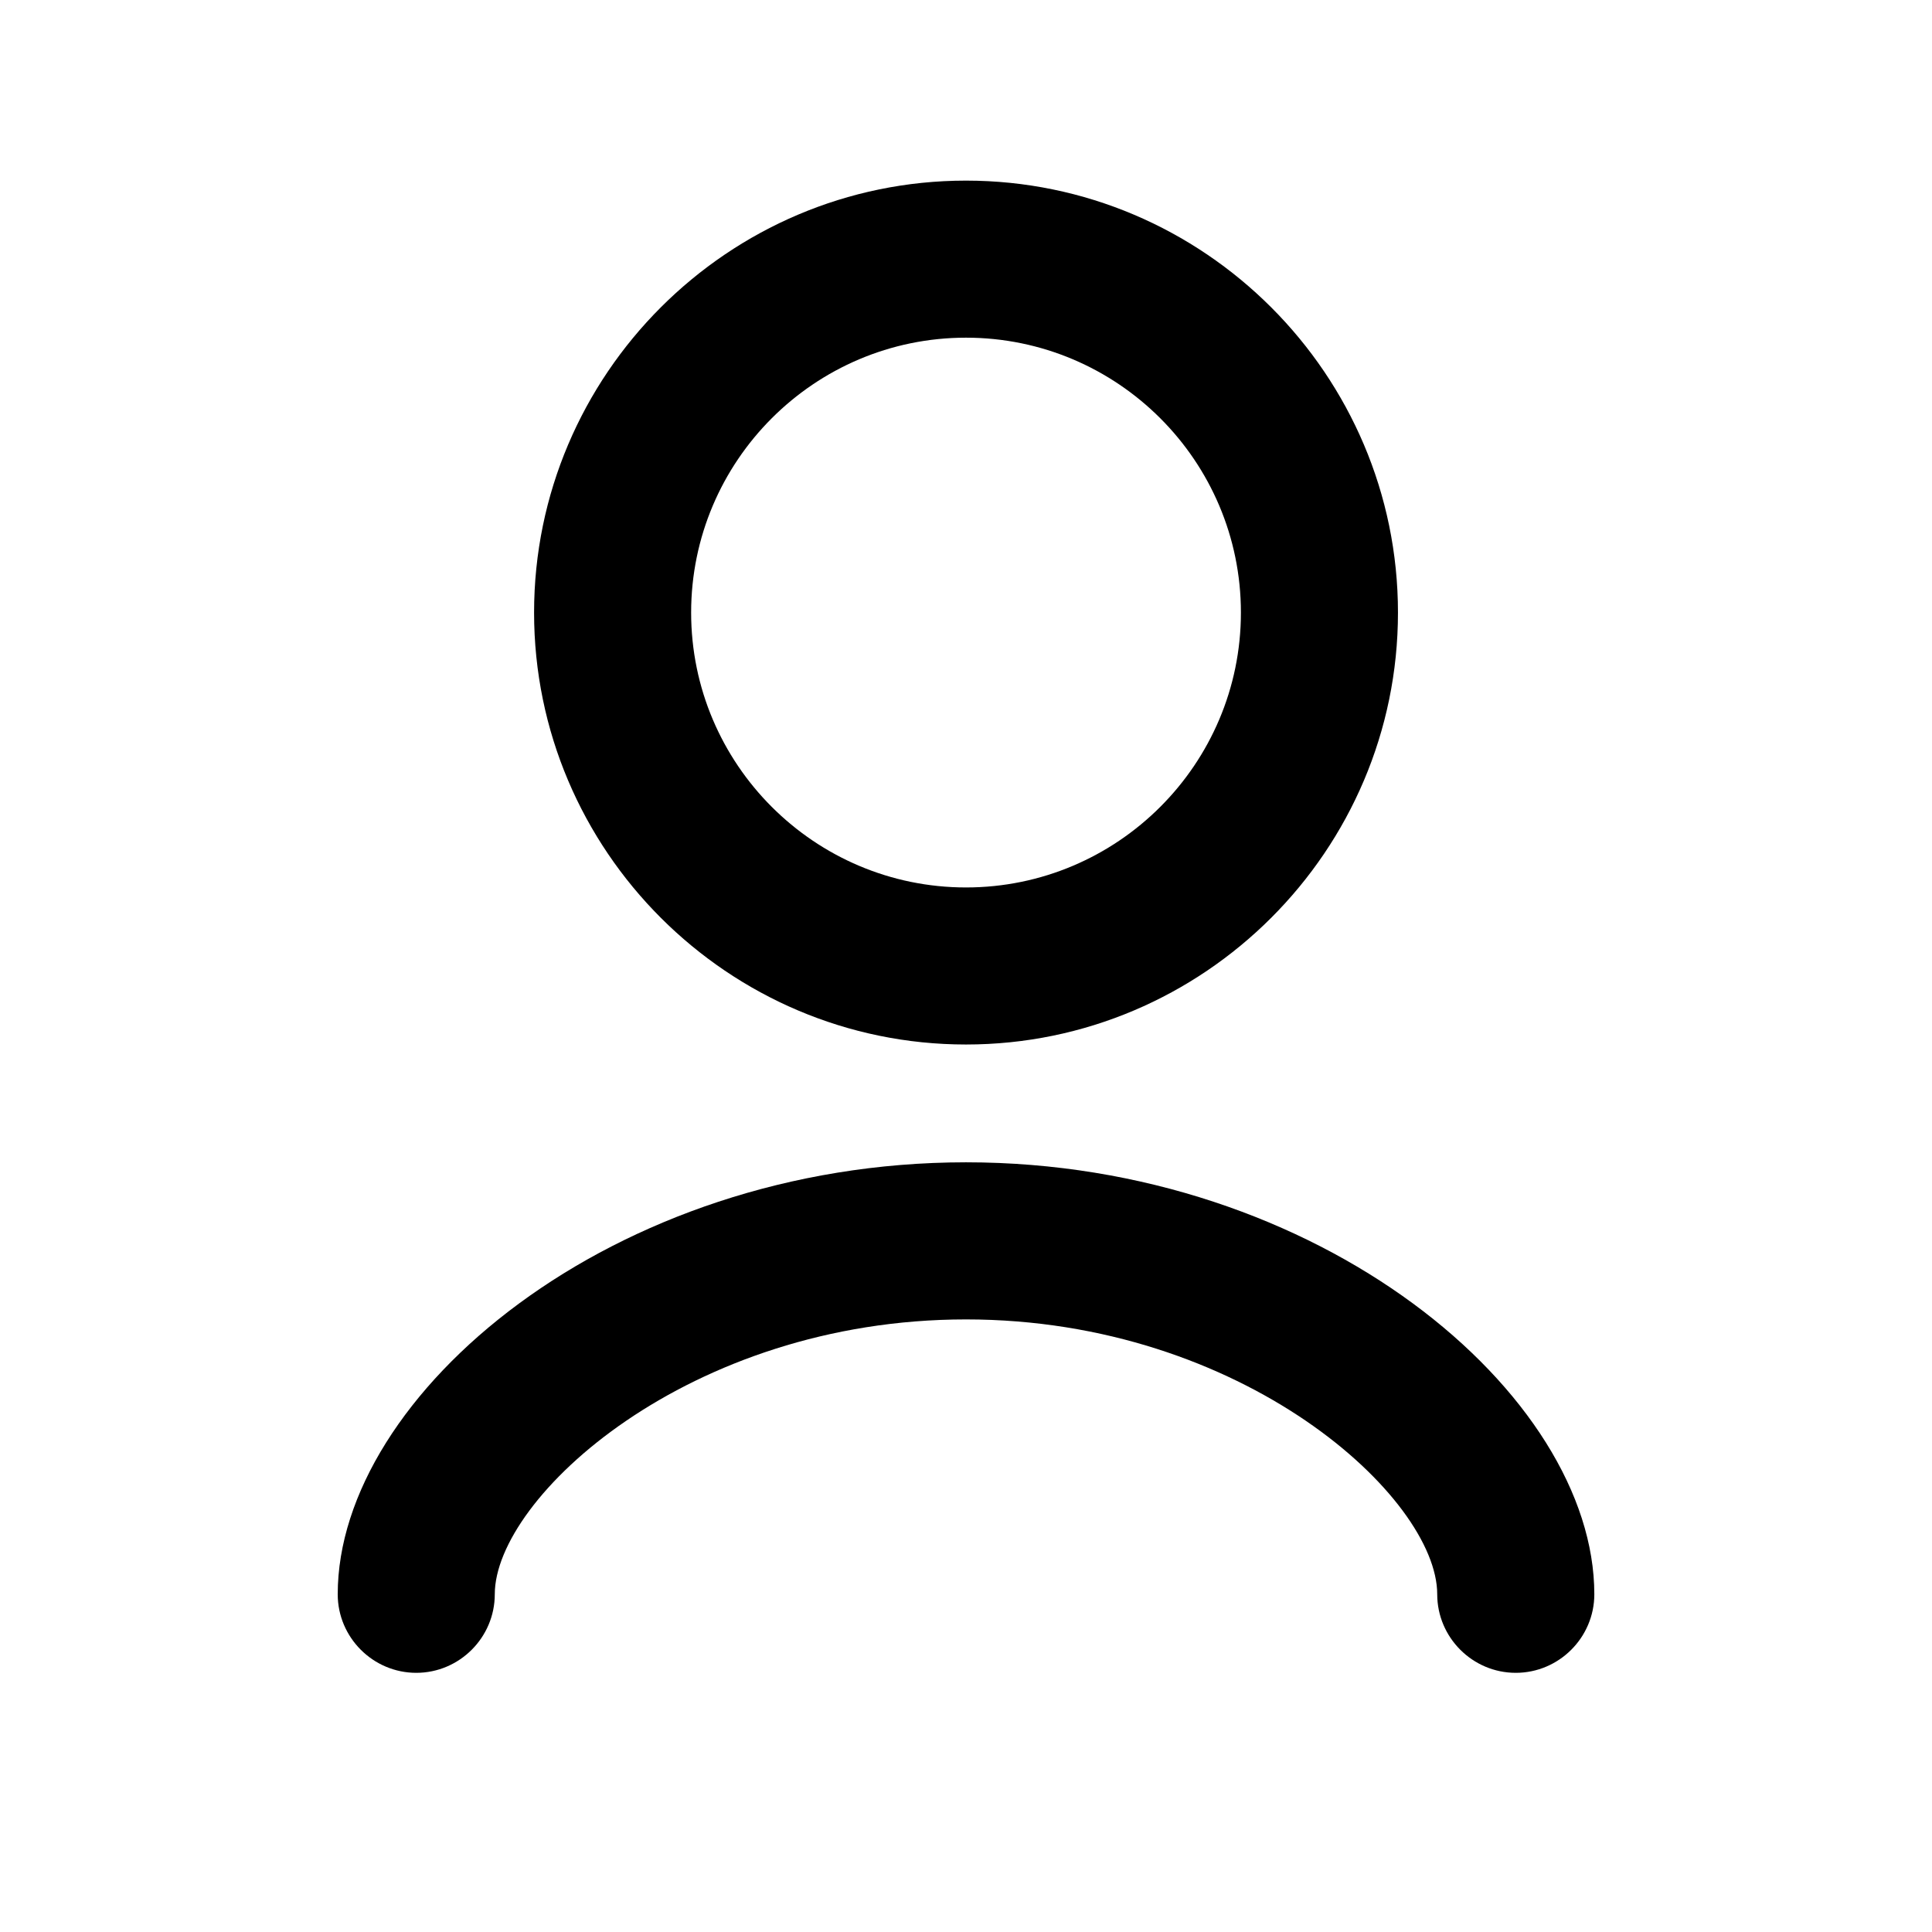
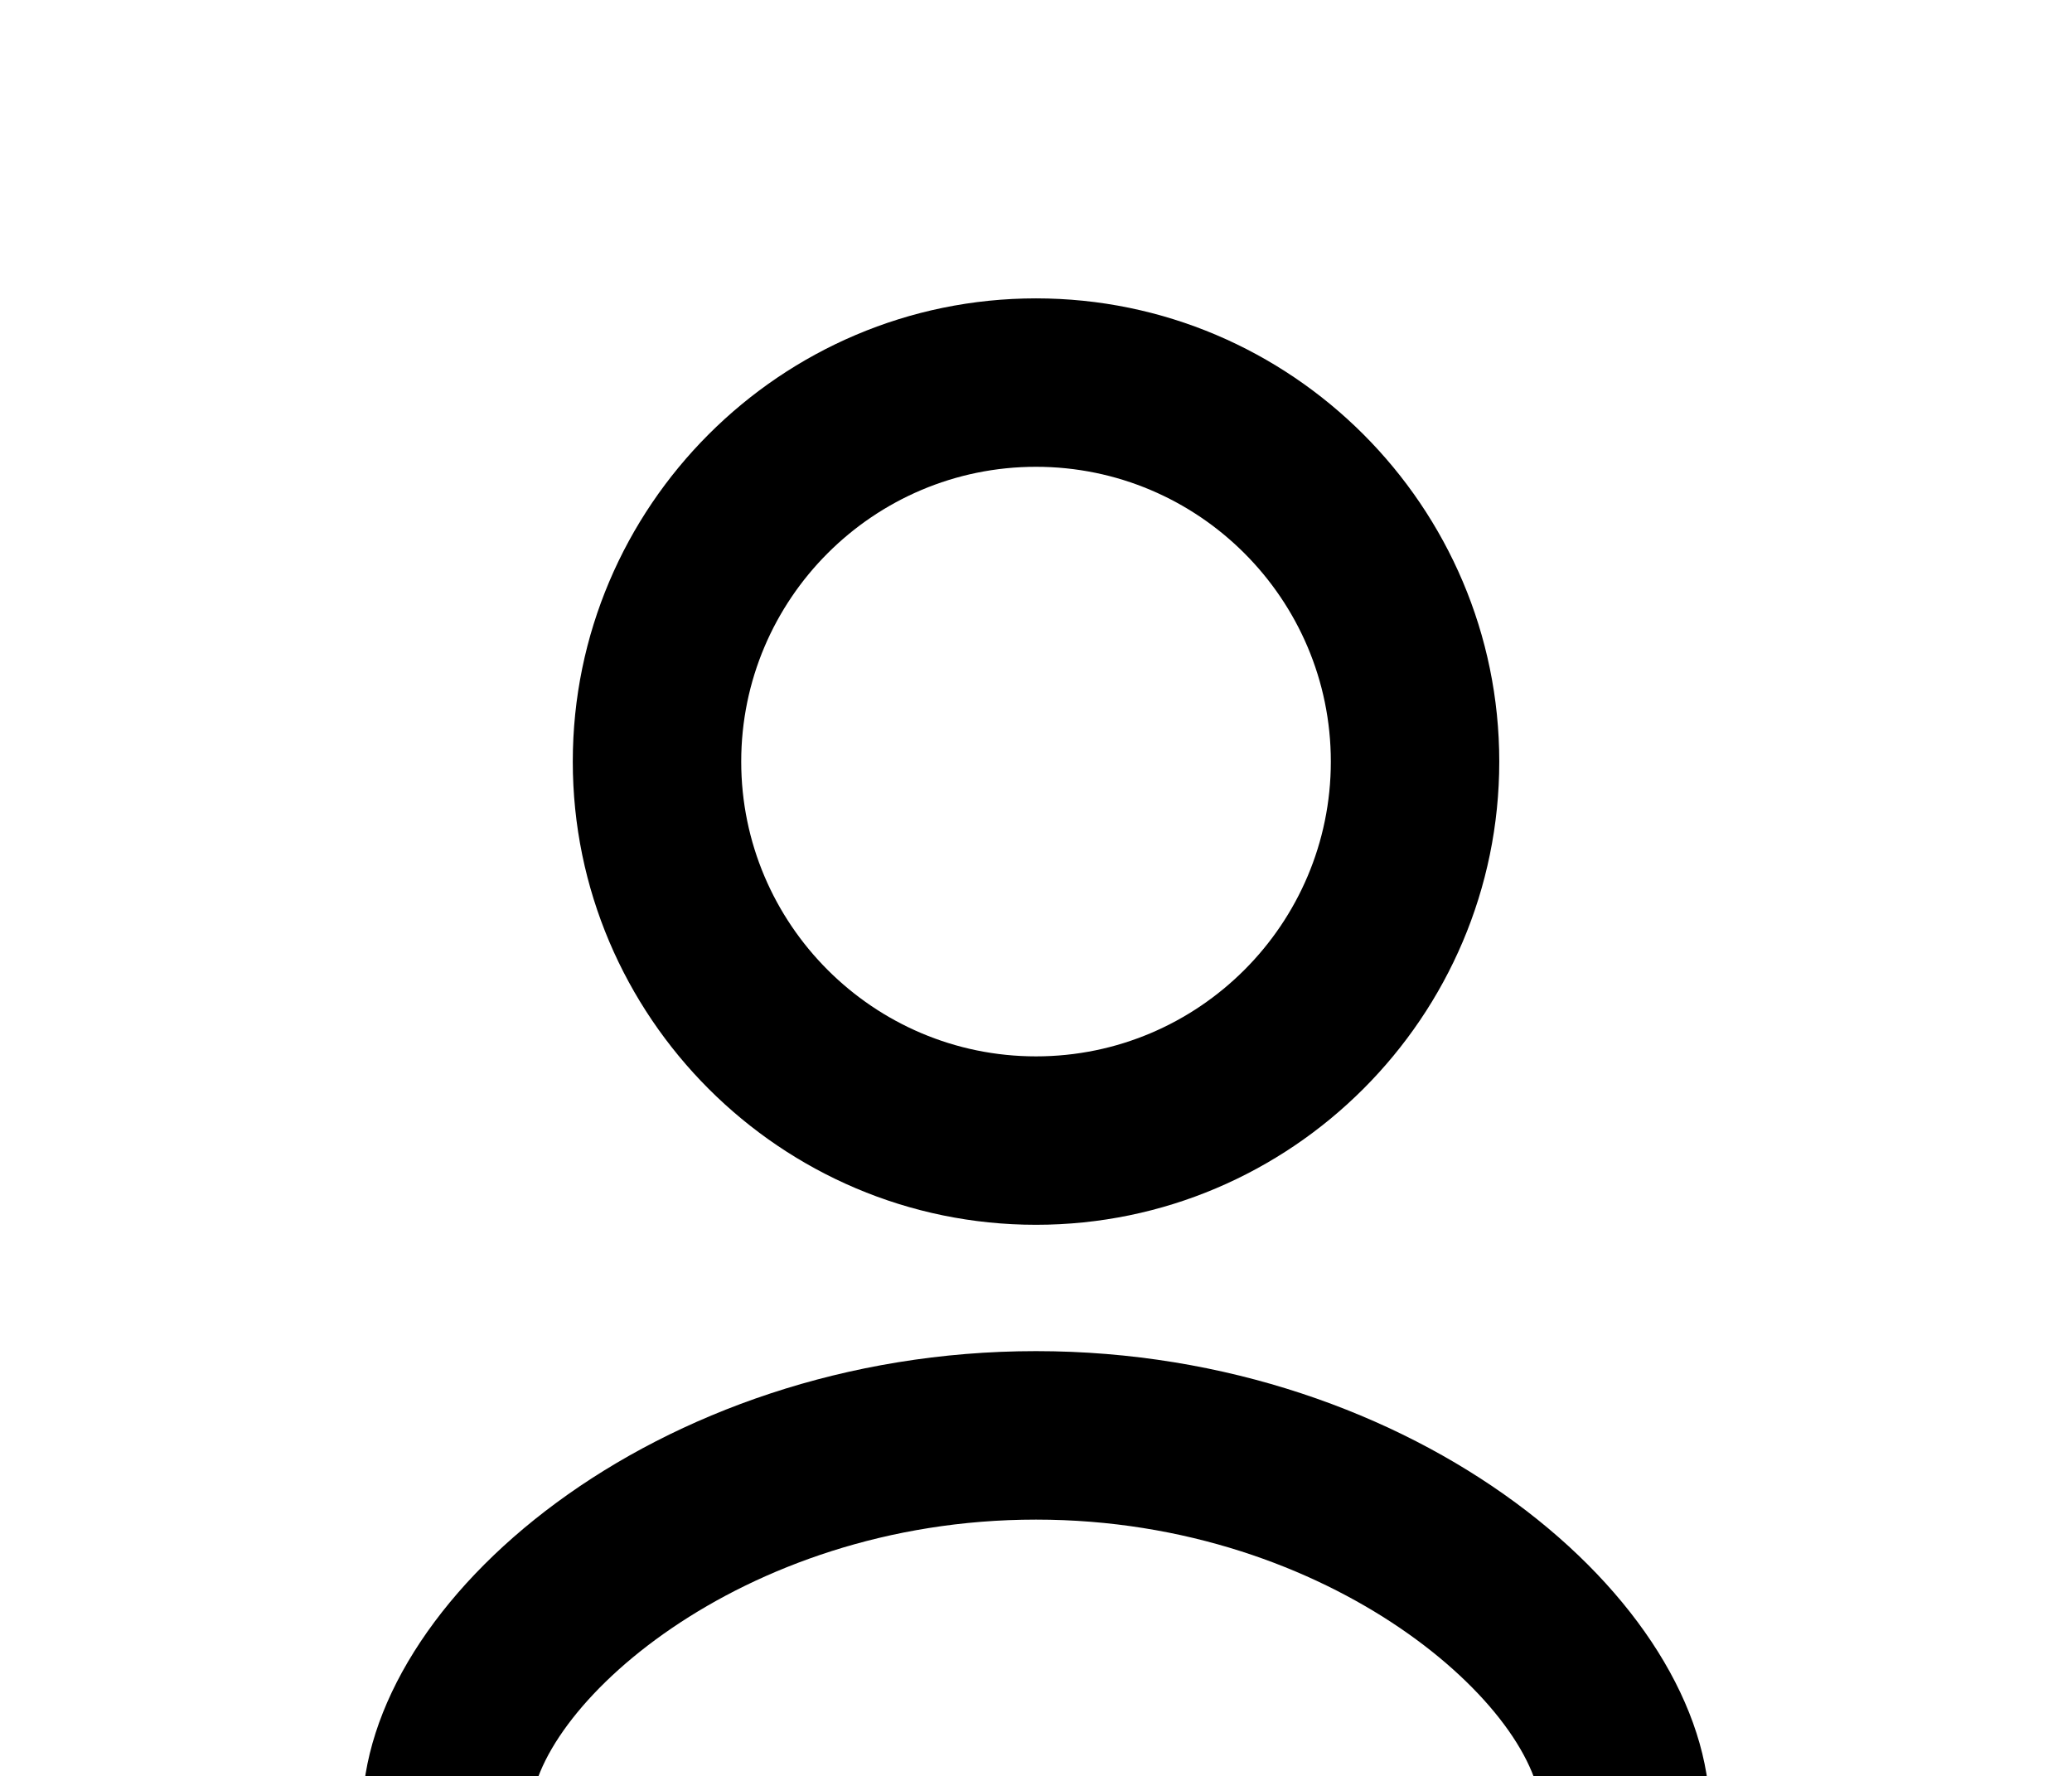
- <svg xmlns="http://www.w3.org/2000/svg" width="24" height="24" viewBox="0 0 41 40">
+ <svg xmlns="http://www.w3.org/2000/svg" width="21" height="18" viewBox="0 0 41 30">
  <path fill-rule="evenodd" clip-rule="evenodd" d="M29.667 12.5C29.667 17.55 25.55 21.666 20.5 21.666C15.45 21.666 11.334 17.55 11.334 12.5C11.334 7.45 15.45 3.333 20.5 3.333C25.55 3.333 29.667 7.45 29.667 12.5ZM26.334 12.5C26.334 9.283 23.717 6.666 20.5 6.666C17.284 6.666 14.667 9.283 14.667 12.5C14.667 15.716 17.284 18.333 20.5 18.333C23.717 18.333 26.334 15.716 26.334 12.5Z" />
  <path d="M7.167 33.333C7.167 29.1 12.984 24.166 20.5 24.166C28.017 24.166 33.834 29.1 33.834 33.333C33.834 34.25 33.084 35 32.167 35C31.25 35 30.5 34.25 30.5 33.333C30.5 31.283 26.384 27.5 20.5 27.5C14.617 27.5 10.5 31.283 10.5 33.333C10.5 34.25 9.75 35 8.834 35C7.917 35 7.167 34.25 7.167 33.333Z" />
</svg>
